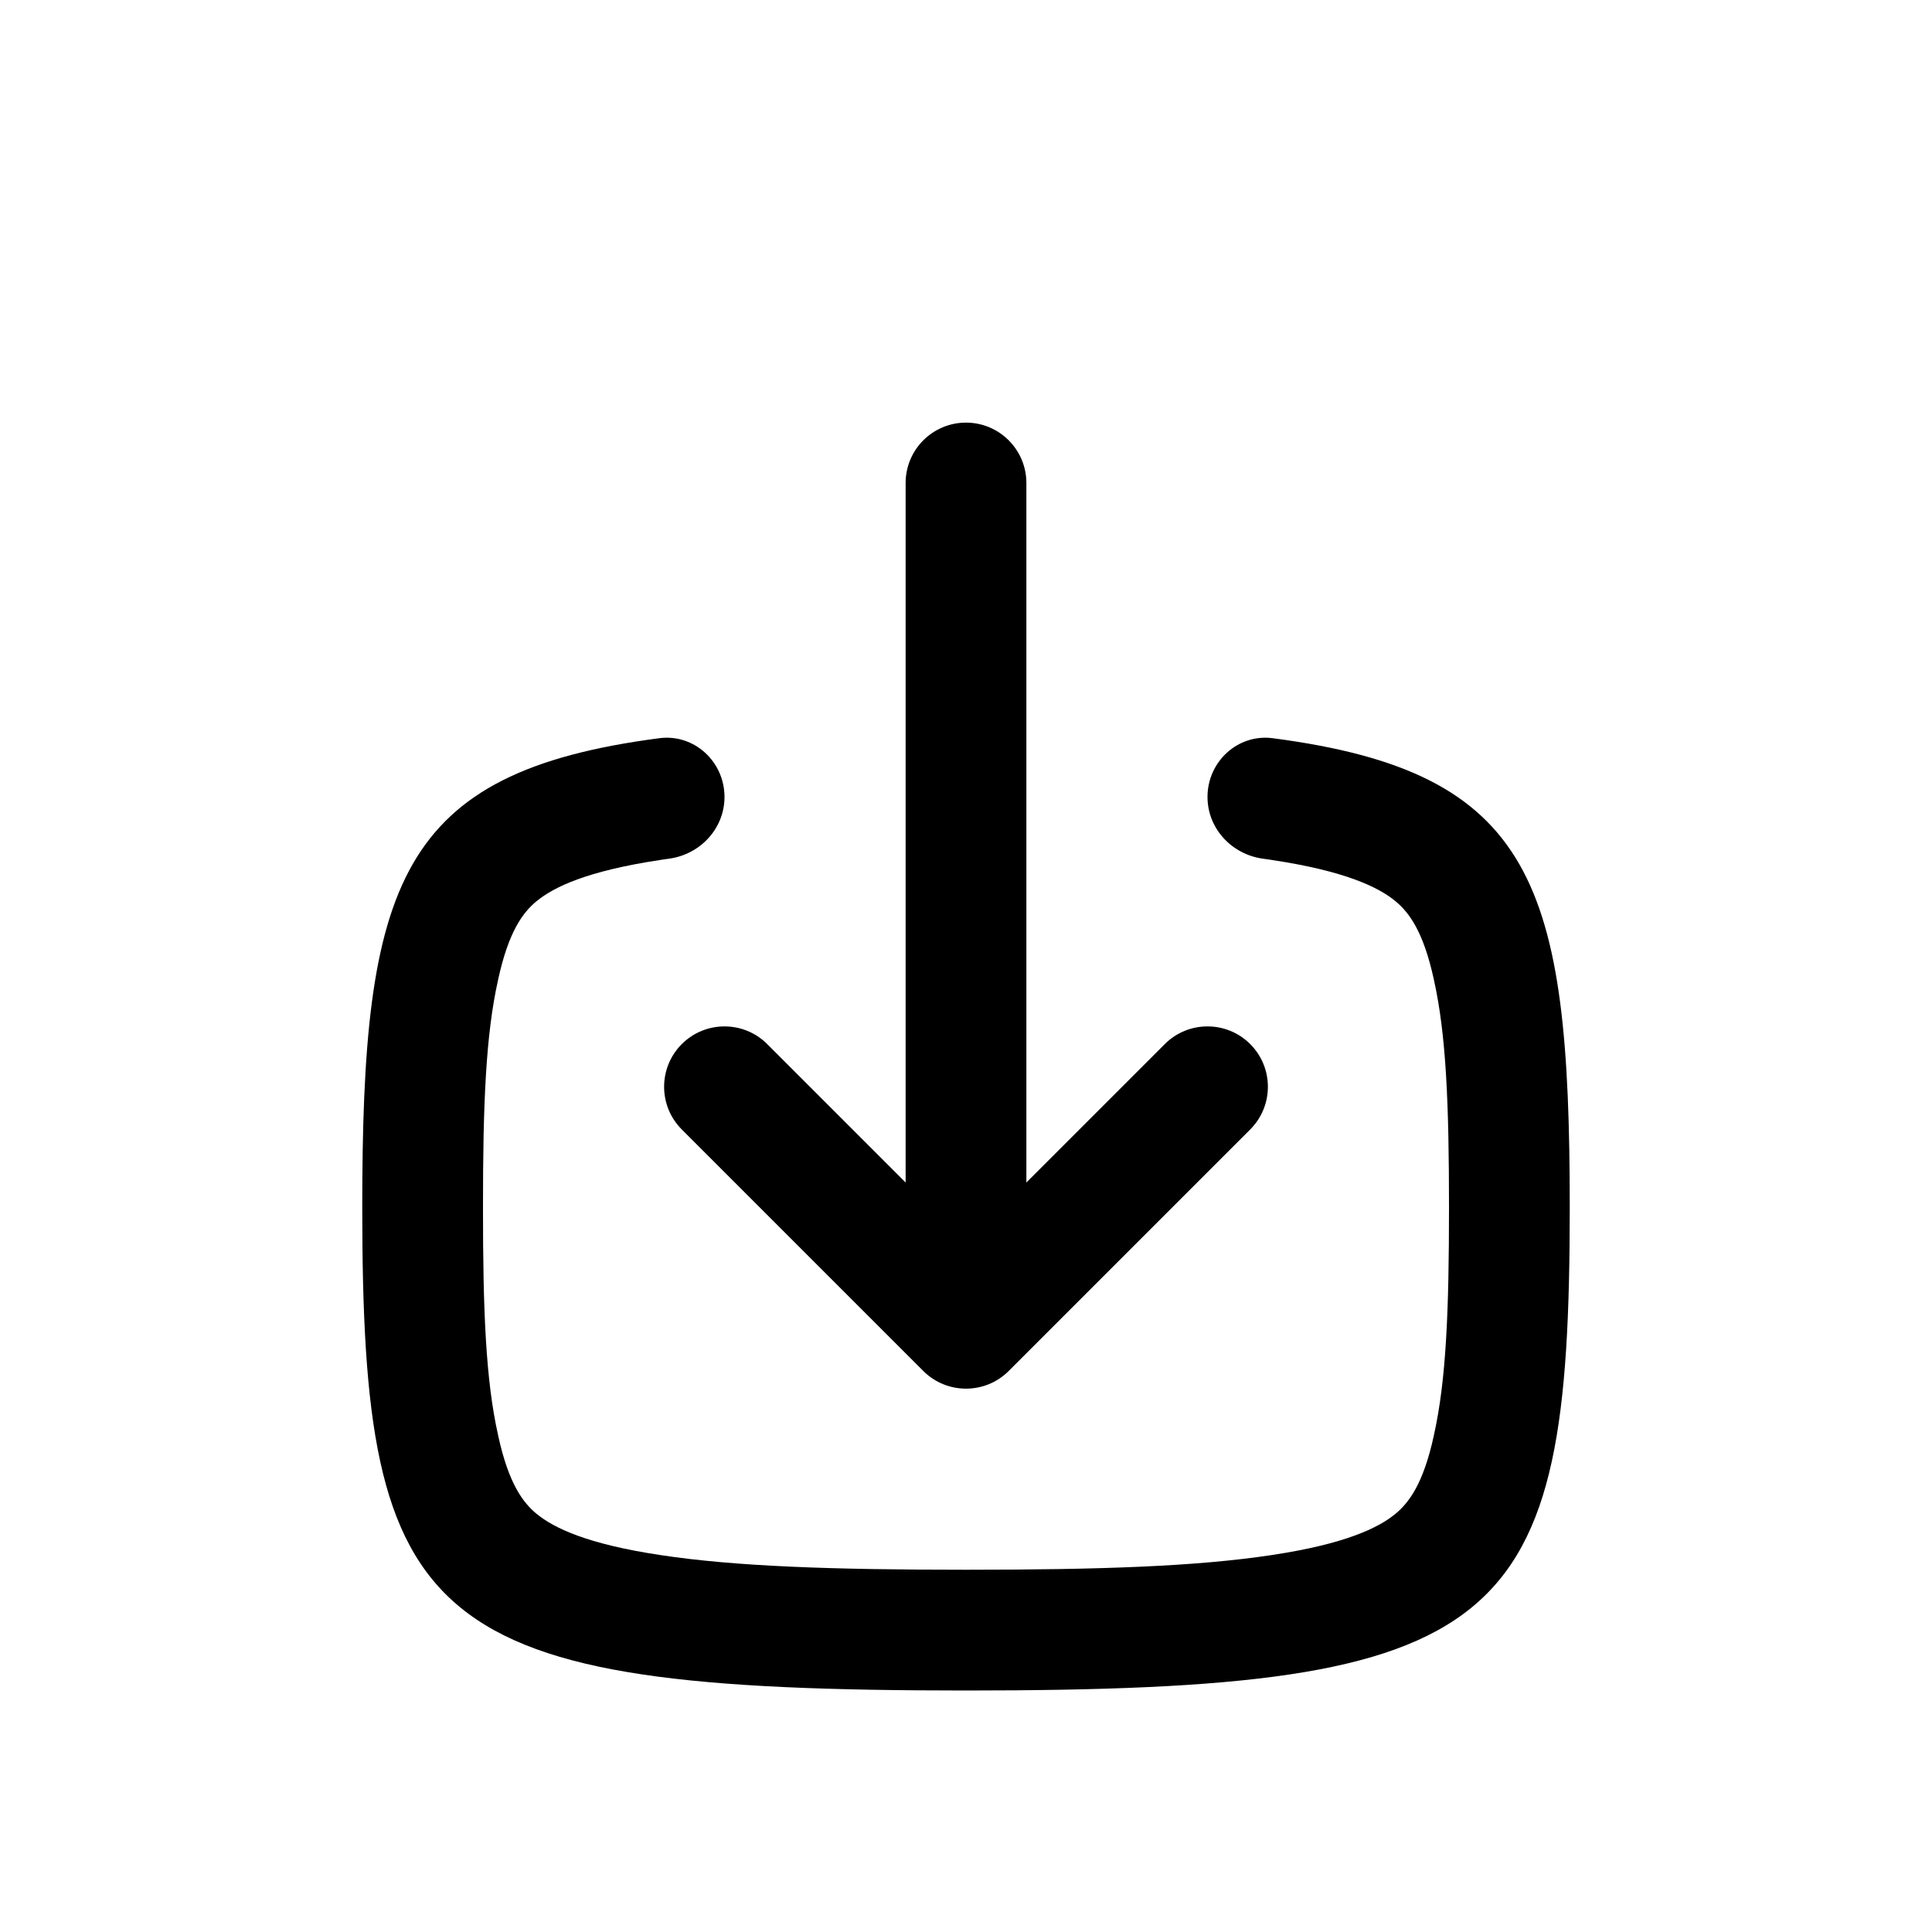
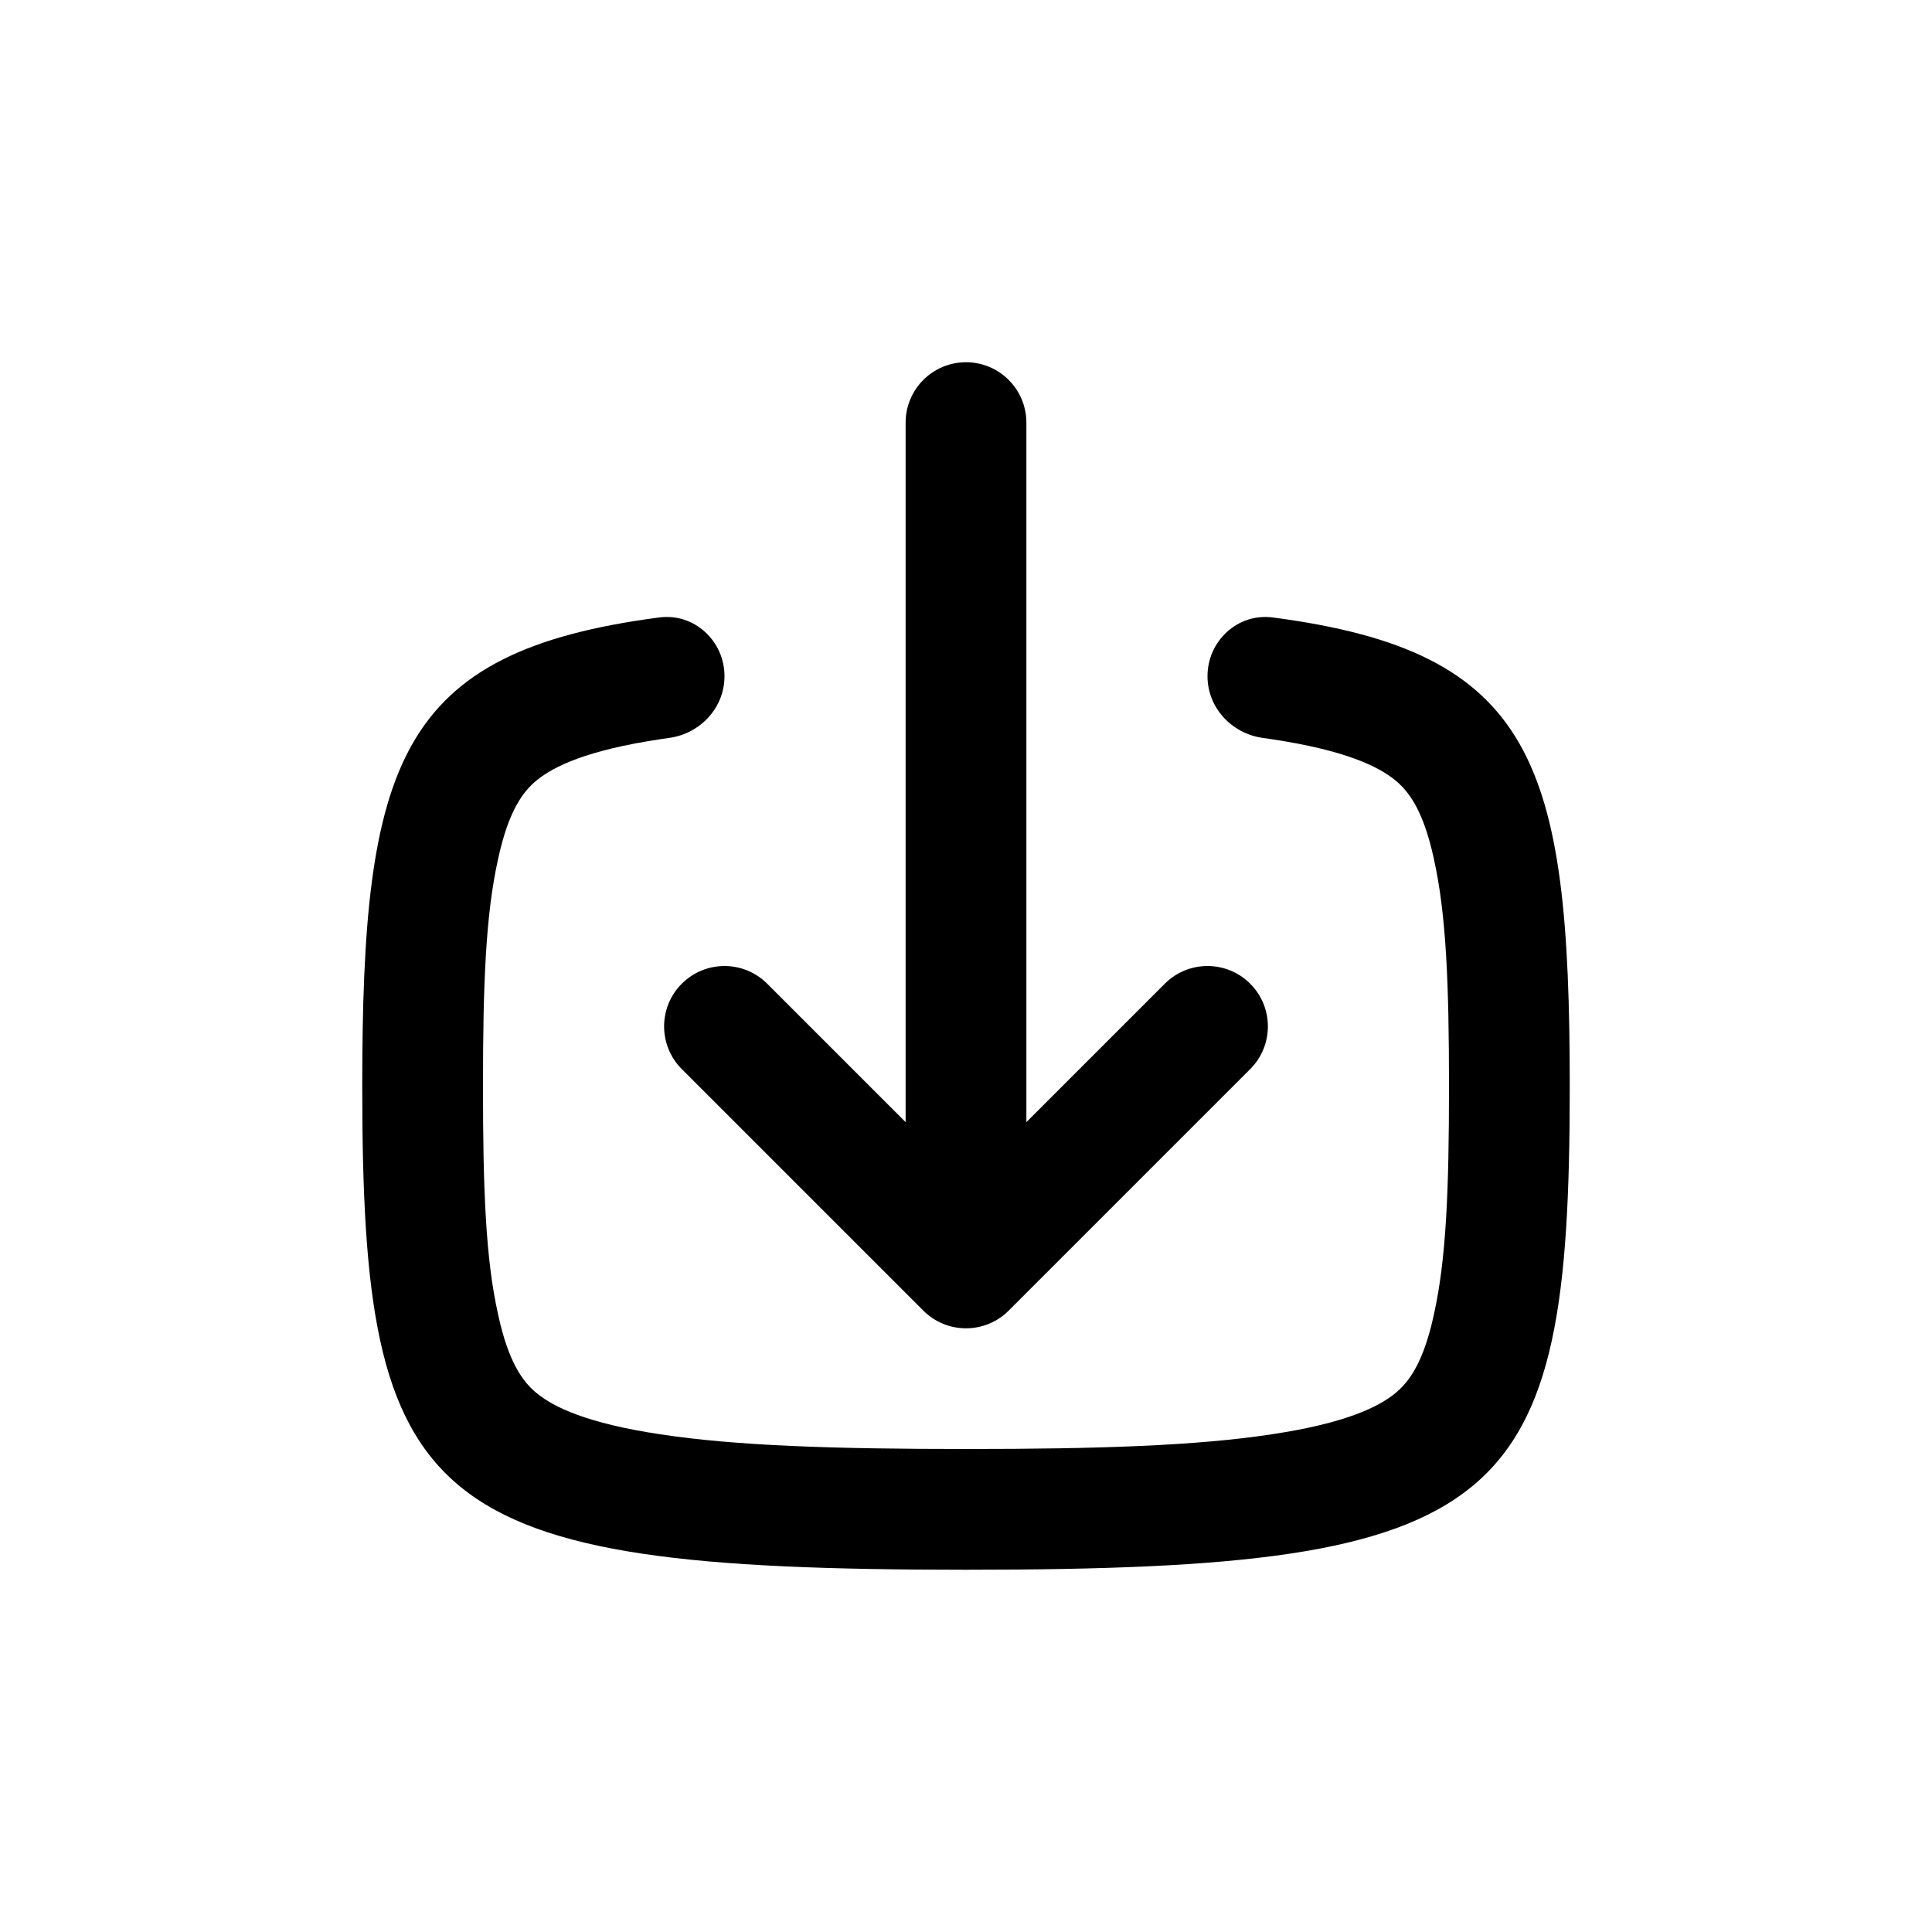
- <svg xmlns="http://www.w3.org/2000/svg" width="32" height="32" viewBox="0 0 32 32" fill="none">
-   <path fill-rule="evenodd" clip-rule="evenodd" d="M15.293 22.708C15.683 23.098 16.317 23.098 16.707 22.708L20.707 18.708C21.098 18.317 21.098 17.684 20.707 17.293C20.317 16.903 19.683 16.903 19.293 17.293L17 19.586V8C17 7.448 16.552 7 16 7C15.448 7 15 7.448 15 8V19.586L12.707 17.293C12.317 16.903 11.683 16.903 11.293 17.293C10.902 17.684 10.902 18.317 11.293 18.708L15.293 22.708V22.708Z" fill="black" />
-   <path fill-rule="evenodd" clip-rule="evenodd" d="M8 20.001C8 20 8 20 8 19.999C7.999 18.3 8.045 17.14 8.25 16.229C8.251 16.224 8.252 16.219 8.253 16.214C8.426 15.425 8.662 15.111 8.891 14.923H8.892C9.174 14.692 9.726 14.425 10.935 14.244C10.936 14.244 10.937 14.244 10.938 14.243C10.986 14.236 11.035 14.229 11.085 14.222C11.601 14.15 12 13.721 12 13.2C12 12.616 11.499 12.151 10.92 12.227C6.588 12.793 6 14.632 6 20C6 27 7 28 16 28C25 28 26 27 26 20C26 14.632 25.412 12.793 21.08 12.227C20.501 12.151 20 12.616 20 13.2C20 13.721 20.399 14.15 20.915 14.222C20.965 14.229 21.014 14.236 21.062 14.243C21.063 14.244 21.064 14.244 21.065 14.244C22.274 14.425 22.827 14.692 23.109 14.923C23.338 15.111 23.574 15.425 23.747 16.214C23.748 16.219 23.749 16.224 23.75 16.229C23.954 17.14 24 18.3 24 19.999C24 20 24 20 24 20.001C24 21.7 23.954 22.86 23.75 23.771C23.749 23.776 23.748 23.781 23.747 23.786C23.574 24.575 23.338 24.889 23.109 25.077C22.827 25.308 22.274 25.575 21.066 25.756C21.065 25.756 21.063 25.756 21.061 25.757C19.814 25.946 18.213 26 16 26C13.787 26 12.186 25.946 10.939 25.757C10.937 25.756 10.935 25.756 10.934 25.756C9.726 25.575 9.174 25.308 8.892 25.077H8.891C8.662 24.889 8.426 24.575 8.253 23.786C8.252 23.781 8.251 23.776 8.25 23.771C8.045 22.86 7.999 21.7 8 20.001Z" fill="black" />
+ <svg xmlns="http://www.w3.org/2000/svg" width="32" height="32" fill="none">
+   <path fill-rule="evenodd" clip-rule="evenodd" d="M15.293 21.708a1 1 0 0 0 1.414 0l4-4a1 1 0 1 0-1.414-1.415L17 18.586V7a1 1 0 0 0-2 0v11.586l-2.293-2.293a1 1 0 0 0-1.414 1.415l4 4z" fill="#000" />
+   <path fill-rule="evenodd" clip-rule="evenodd" d="M8 18.001v-.002c-.001-1.699.045-2.859.25-3.77l.003-.015c.173-.789.409-1.103.638-1.291h.001c.282-.231.834-.498 2.043-.679l.003-.001.147-.021c.516-.072.915-.501.915-1.022 0-.584-.501-1.049-1.08-.973C6.588 10.793 6 12.632 6 18c0 7 1 8 10 8s10-1 10-8c0-5.368-.588-7.207-4.92-7.773-.579-.076-1.08.389-1.08.973 0 .521.399.95.915 1.022a25.984 25.984 0 0 1 .15.022c1.209.181 1.762.448 2.044.679.229.188.465.502.638 1.291l.003.015c.204.911.25 2.071.25 3.77v.002c0 1.699-.046 2.859-.25 3.77l-.003.015c-.173.789-.409 1.103-.638 1.291-.282.231-.835.498-2.043.679l-.005.001C19.814 23.946 18.213 24 16 24s-3.814-.054-5.061-.243l-.005-.001c-1.208-.181-1.76-.448-2.042-.679h-.001c-.229-.188-.465-.502-.638-1.291l-.003-.015c-.205-.911-.251-2.071-.25-3.77z" fill="#000" />
</svg>
